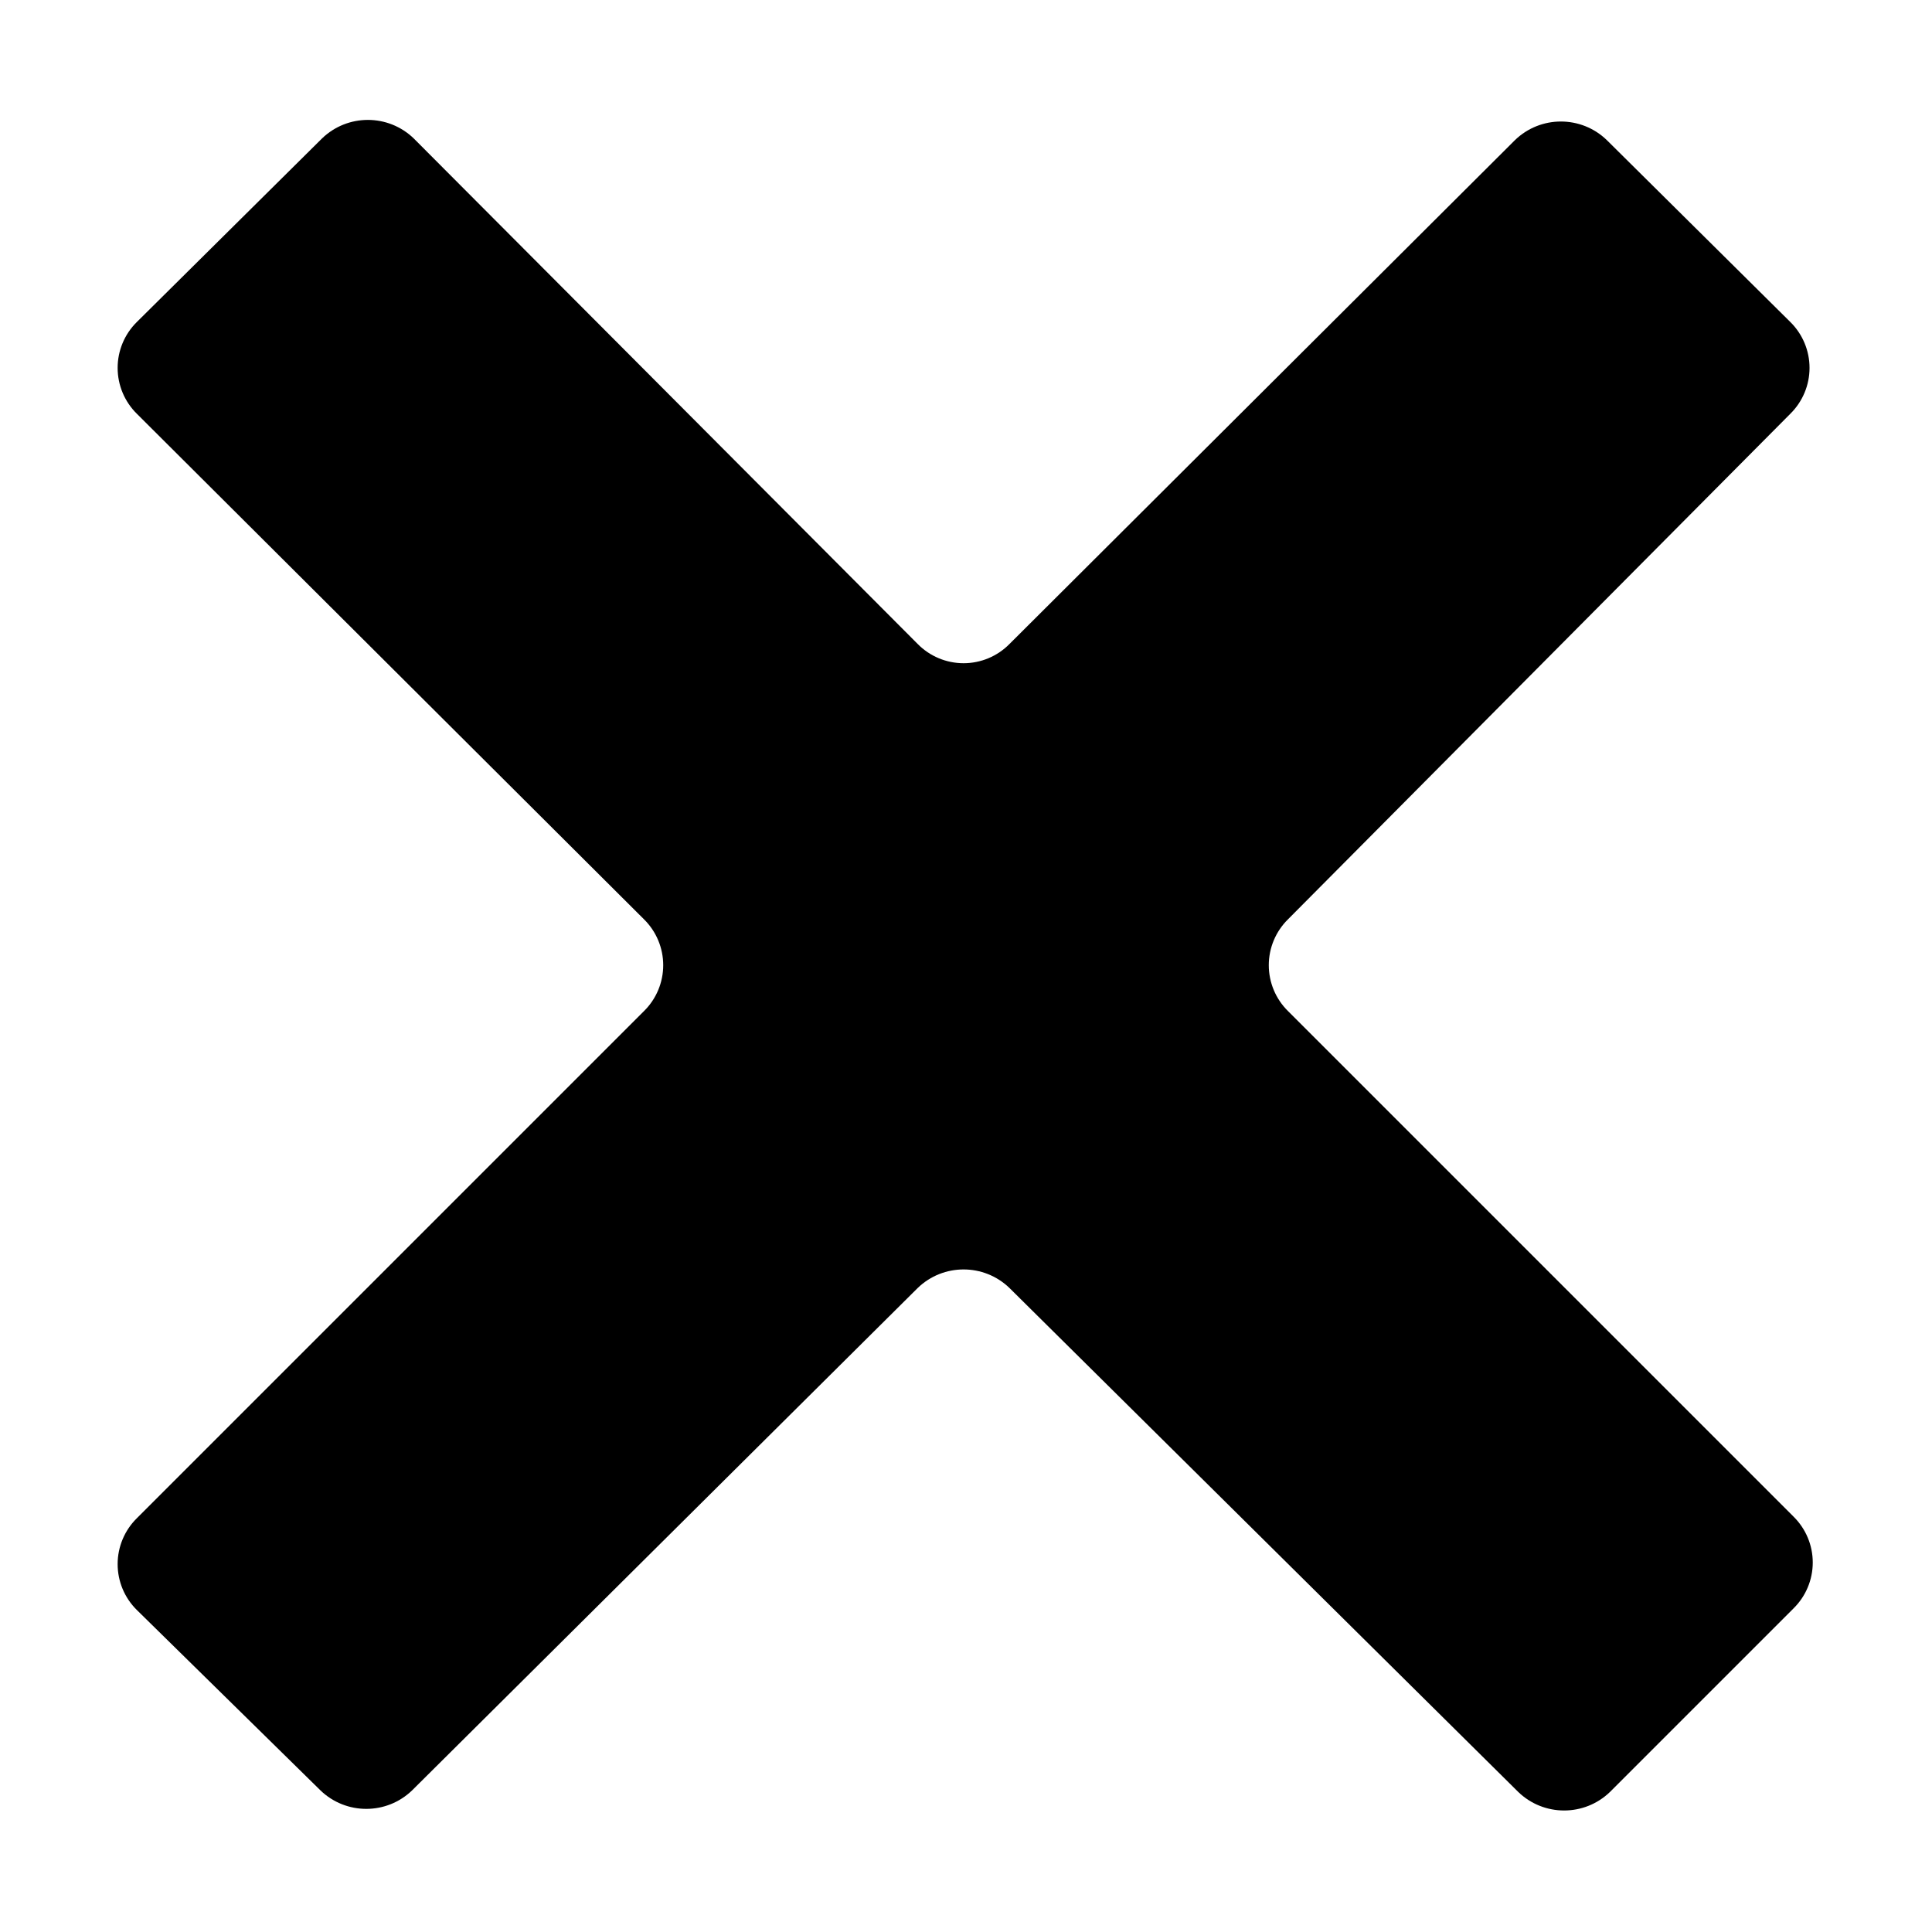
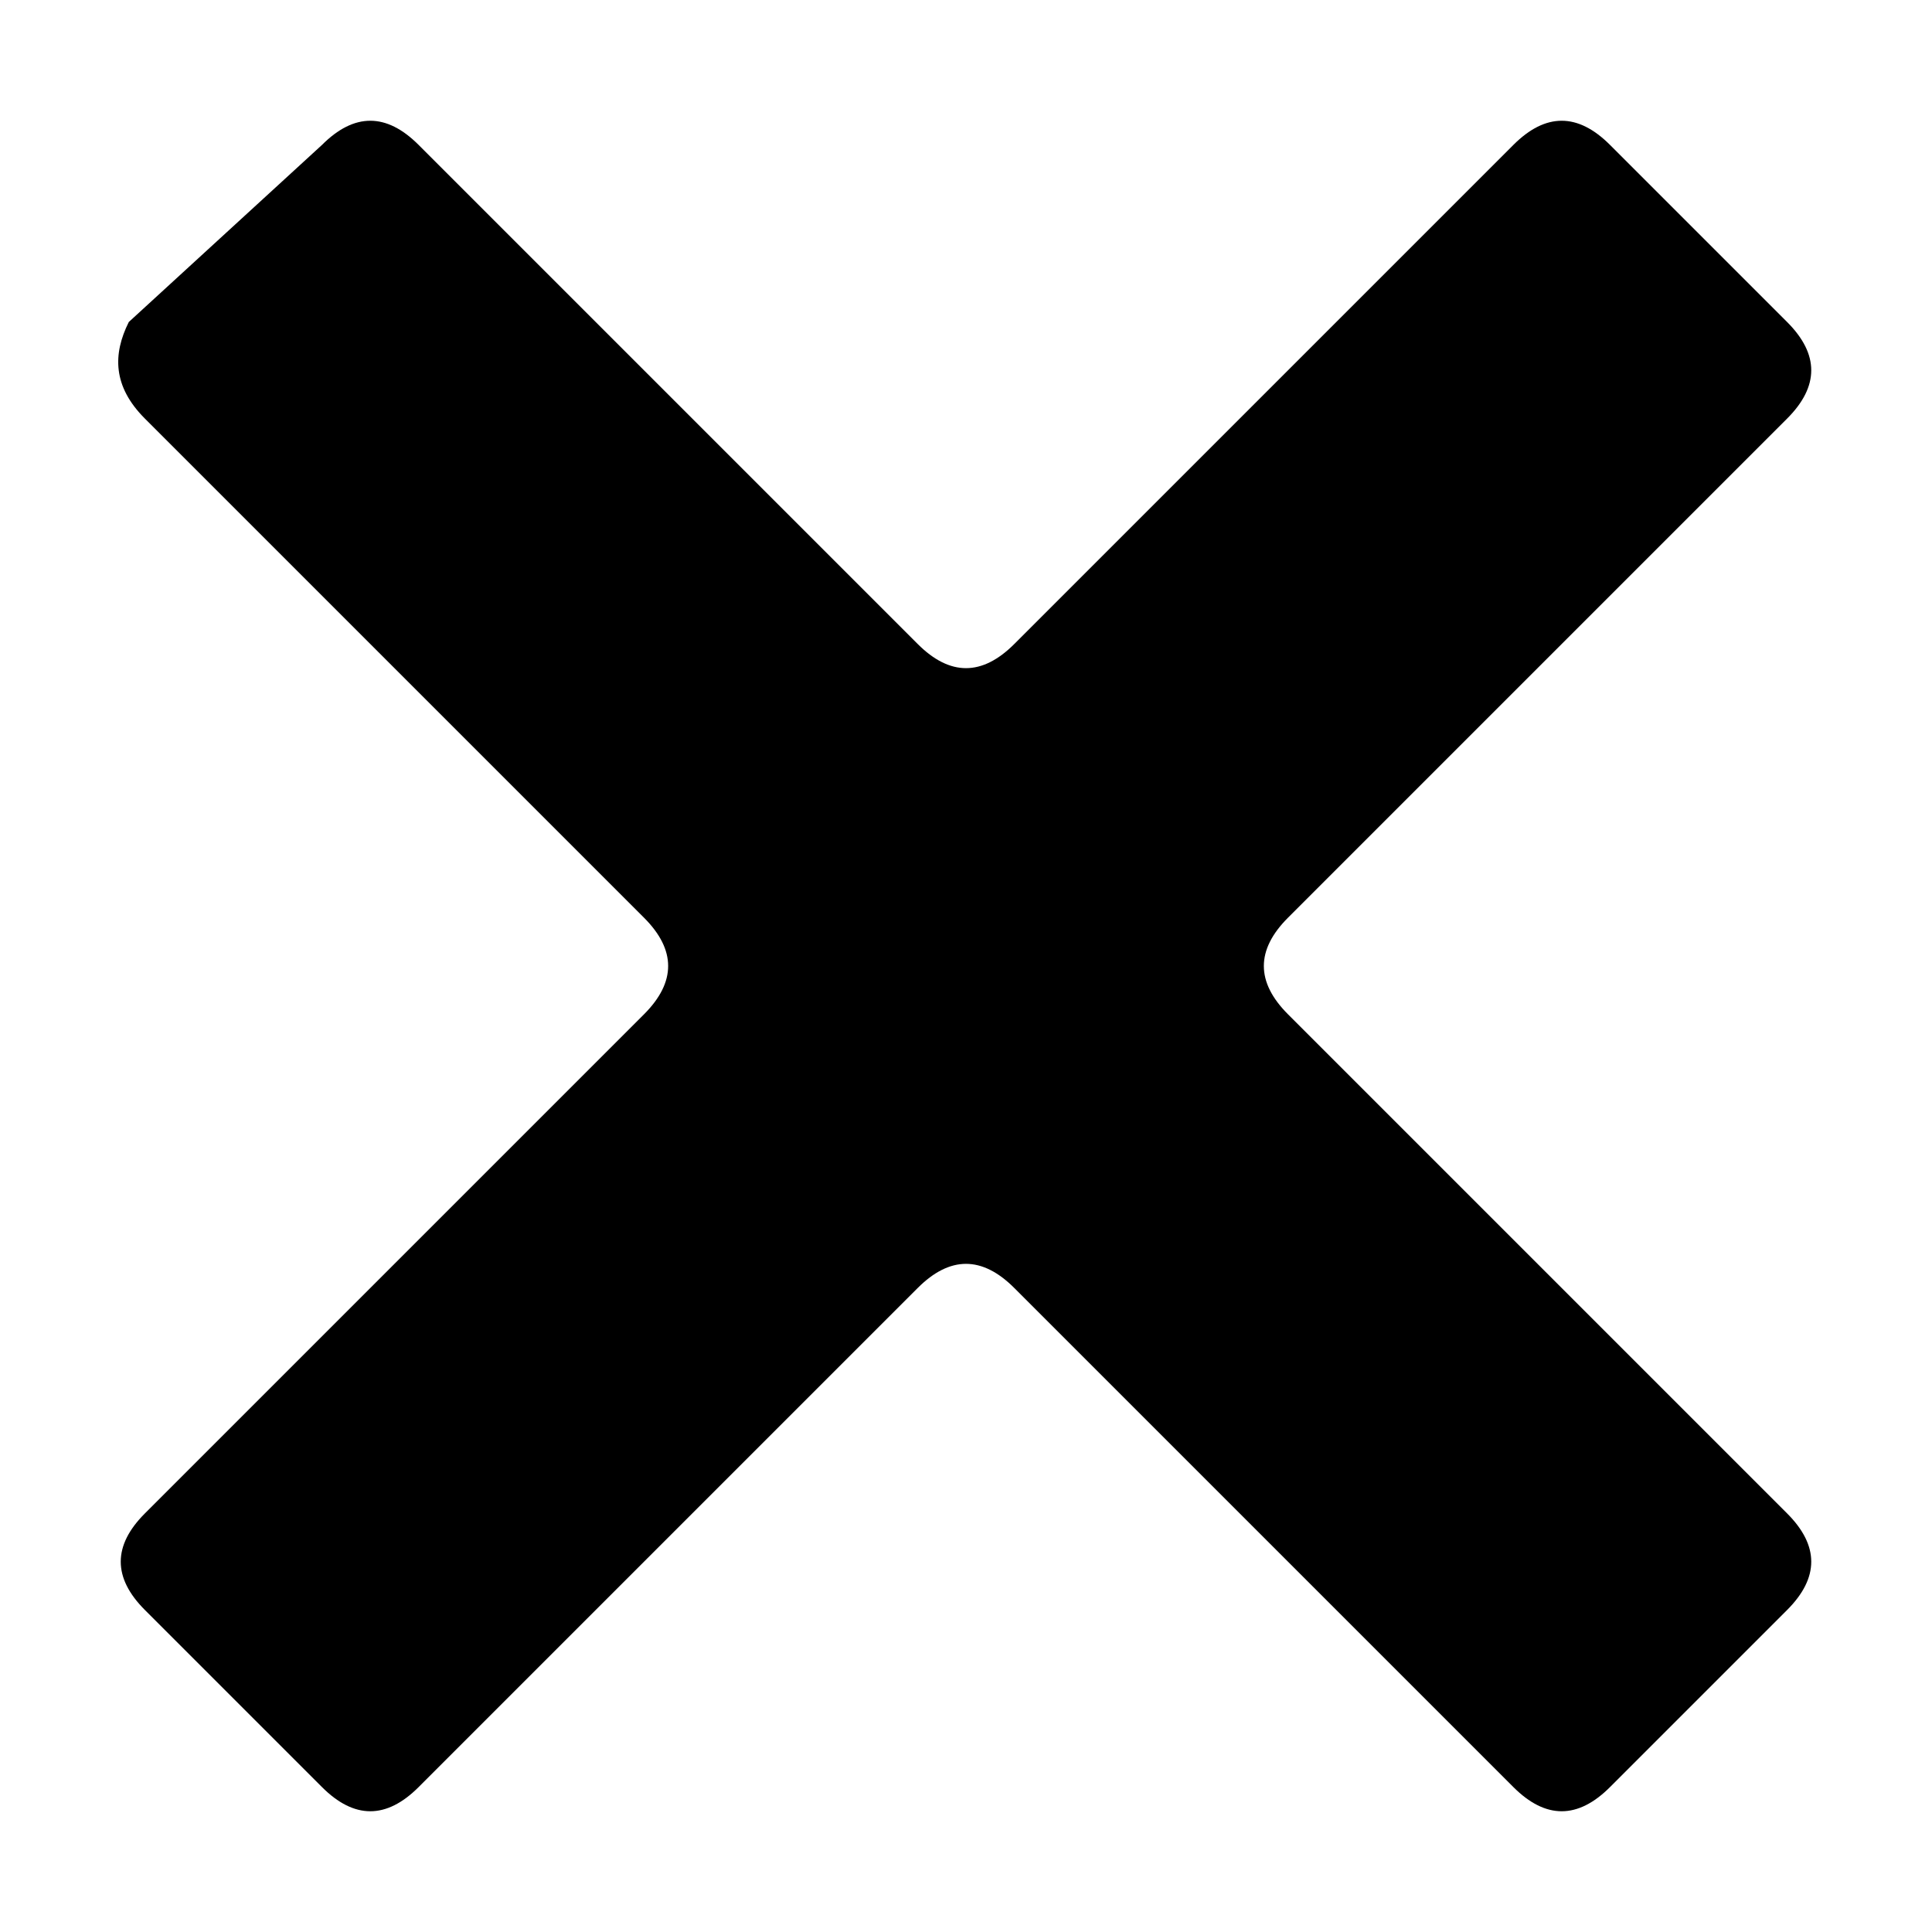
- <svg xmlns="http://www.w3.org/2000/svg" width="12" height="12" viewBox="0 0 12 12">
-   <path d="M11.12 2a.4.4 0 0 1 0 .57L8 5.71a.4.4 0 0 0 0 .57l3.14 3.14a.4.4 0 0 1 0 .57L10 11.13a.41.41 0 0 1-.57 0L6.27 8a.41.41 0 0 0-.57 0l-3.14 3.12a.41.41 0 0 1-.57 0L.85 10a.4.4 0 0 1 0-.57L4 6.28a.4.4 0 0 0 0-.57L.85 2.57a.4.4 0 0 1 0-.57L2 .86a.41.41 0 0 1 .57 0L5.7 4a.4.4 0 0 0 .57 0L9.41.87a.41.41 0 0 1 .57 0z" />
+ <svg xmlns="http://www.w3.org/2000/svg" enable-background="new 0 0 12 12" viewBox="0 0 12 12">
+   <path d="m11.1 2c.2.2.2.4 0 .6l-3.1 3.1c-.2.2-.2.4 0 .6l3.1 3.1c.2.2.2.4 0 .6l-1.1 1.1c-.2.2-.4.2-.6 0l-3.1-3.1c-.2-.2-.4-.2-.6 0l-3.1 3.1c-.2.2-.4.2-.6 0l-1.1-1.1c-.2-.2-.2-.4 0-.6l3.1-3.1c.2-.2.2-.4 0-.6l-3.1-3.1c-.2-.2-.2-.4-.1-.6l1.2-1.1c.2-.2.4-.2.6 0l3.1 3.1c.2.2.4.2.6 0l3.1-3.1c.2-.2.4-.2.6 0z" />
</svg>
